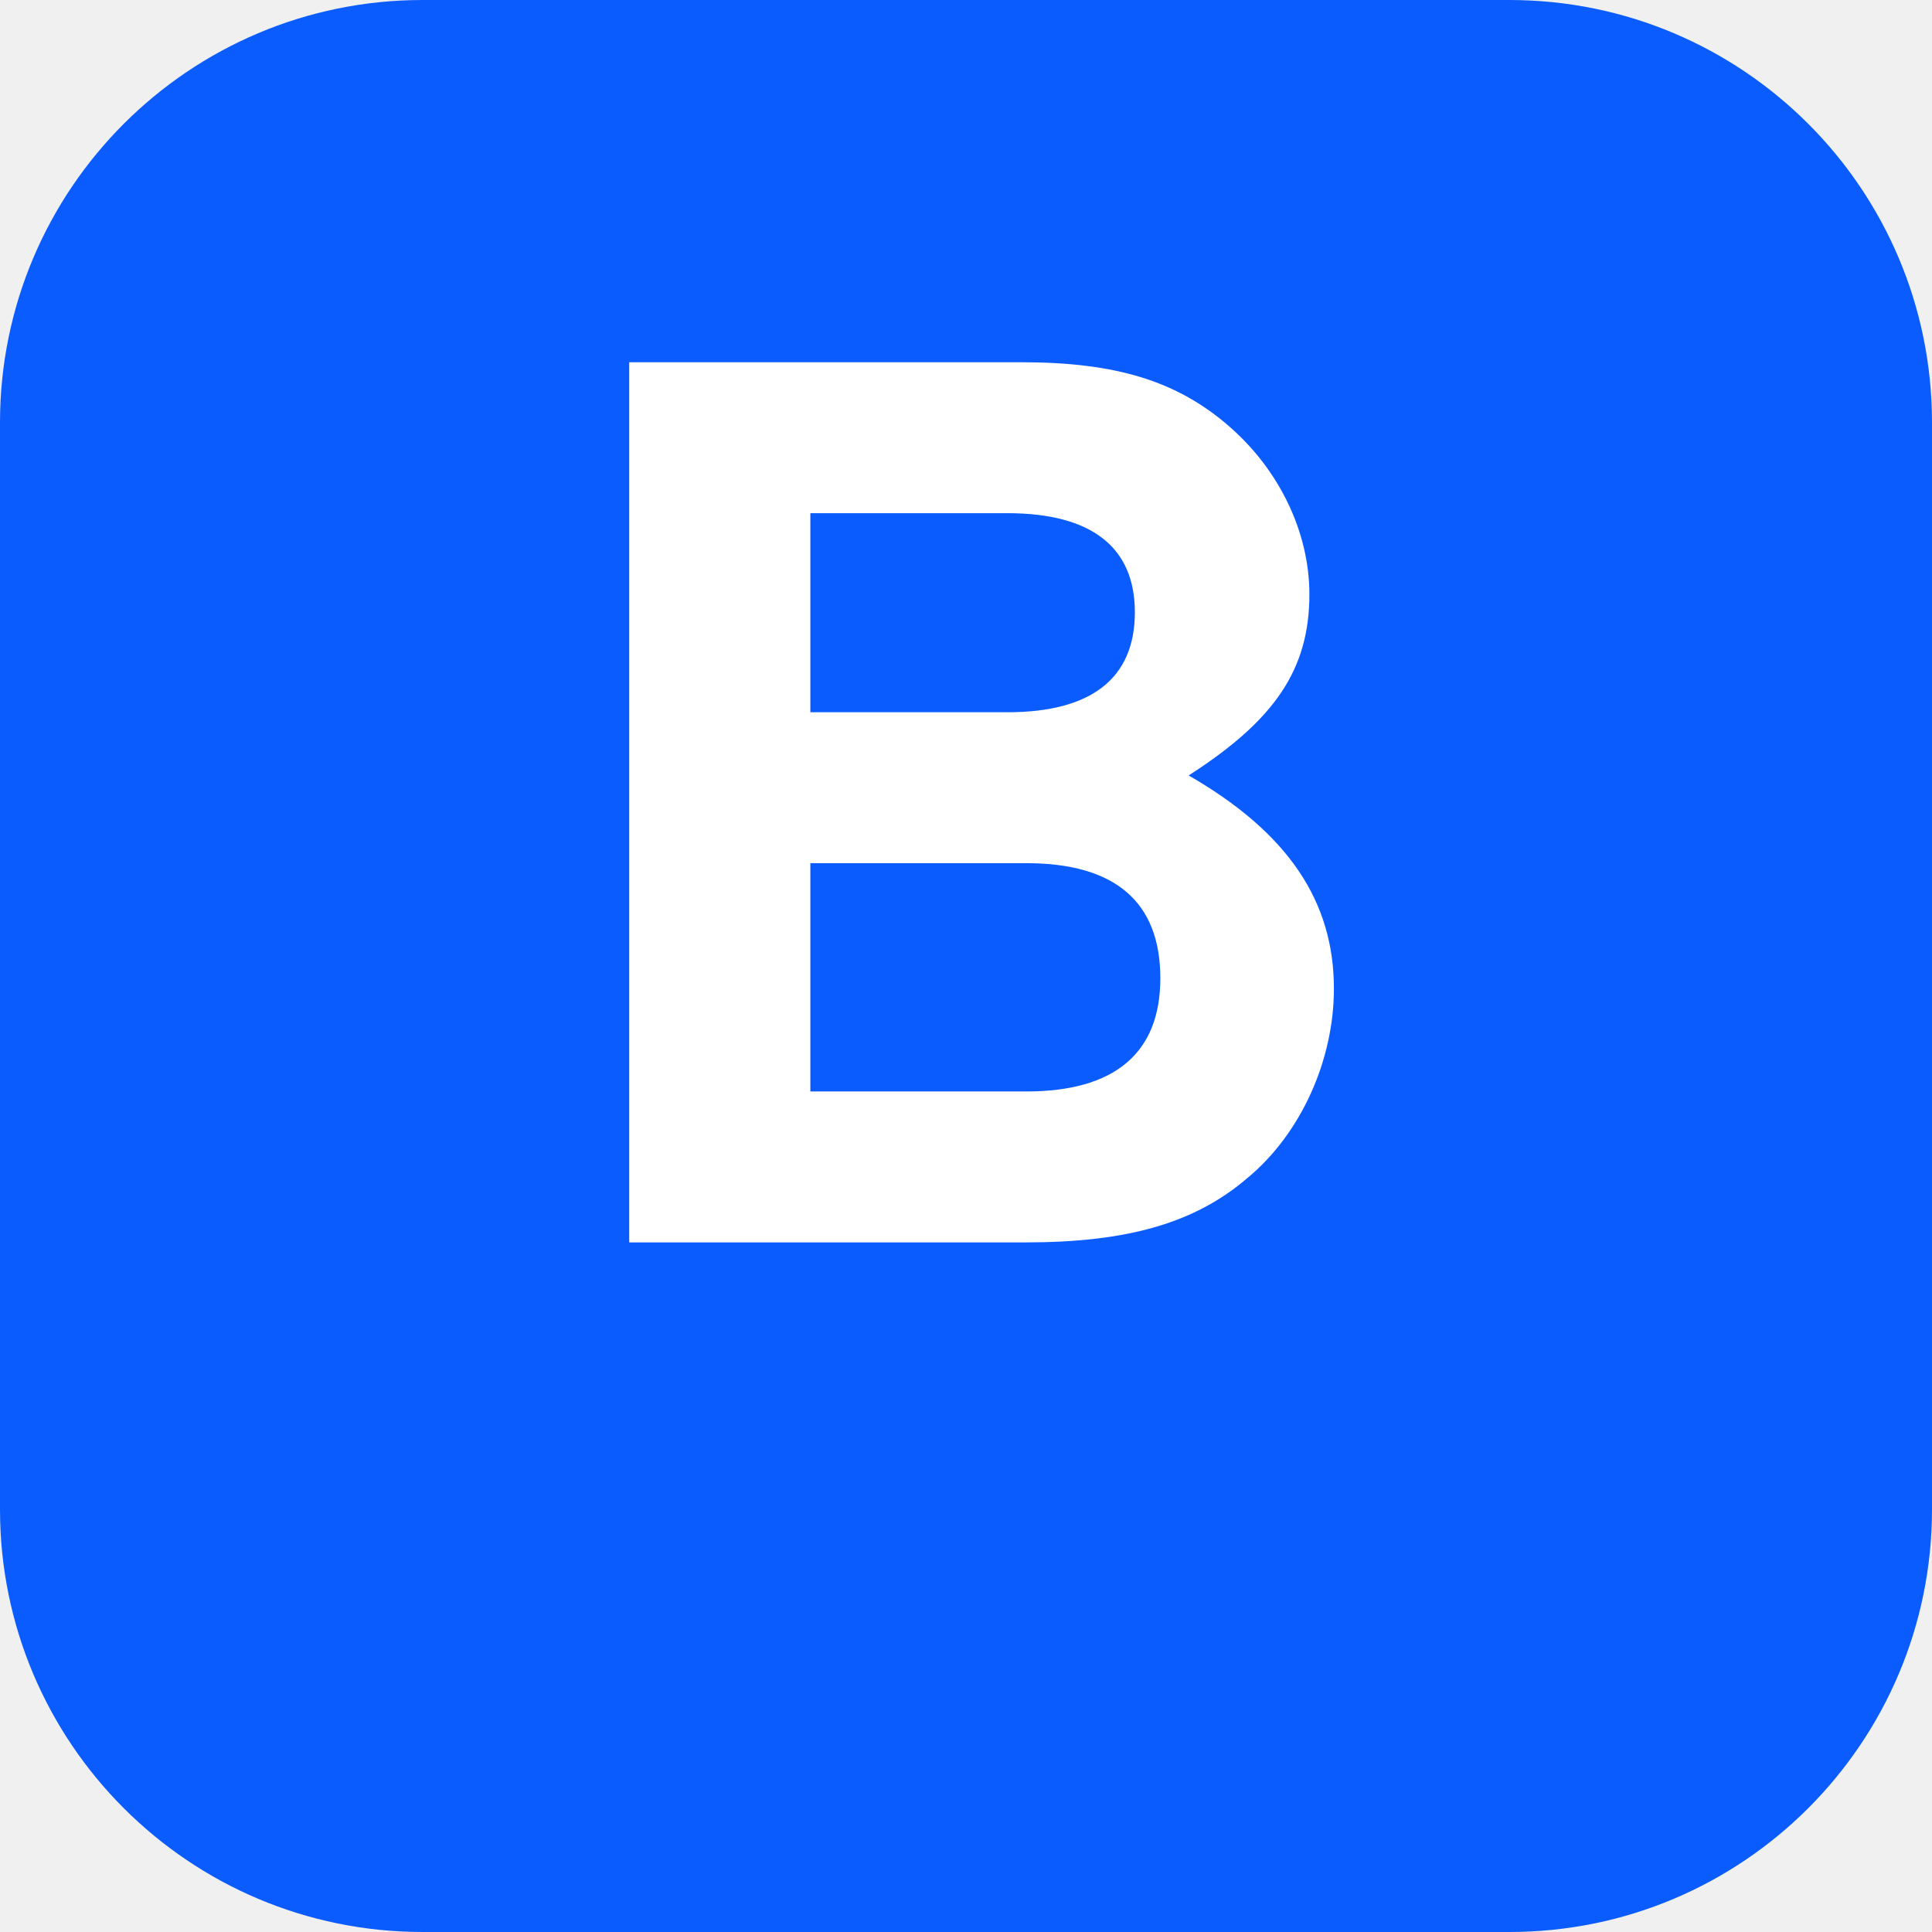
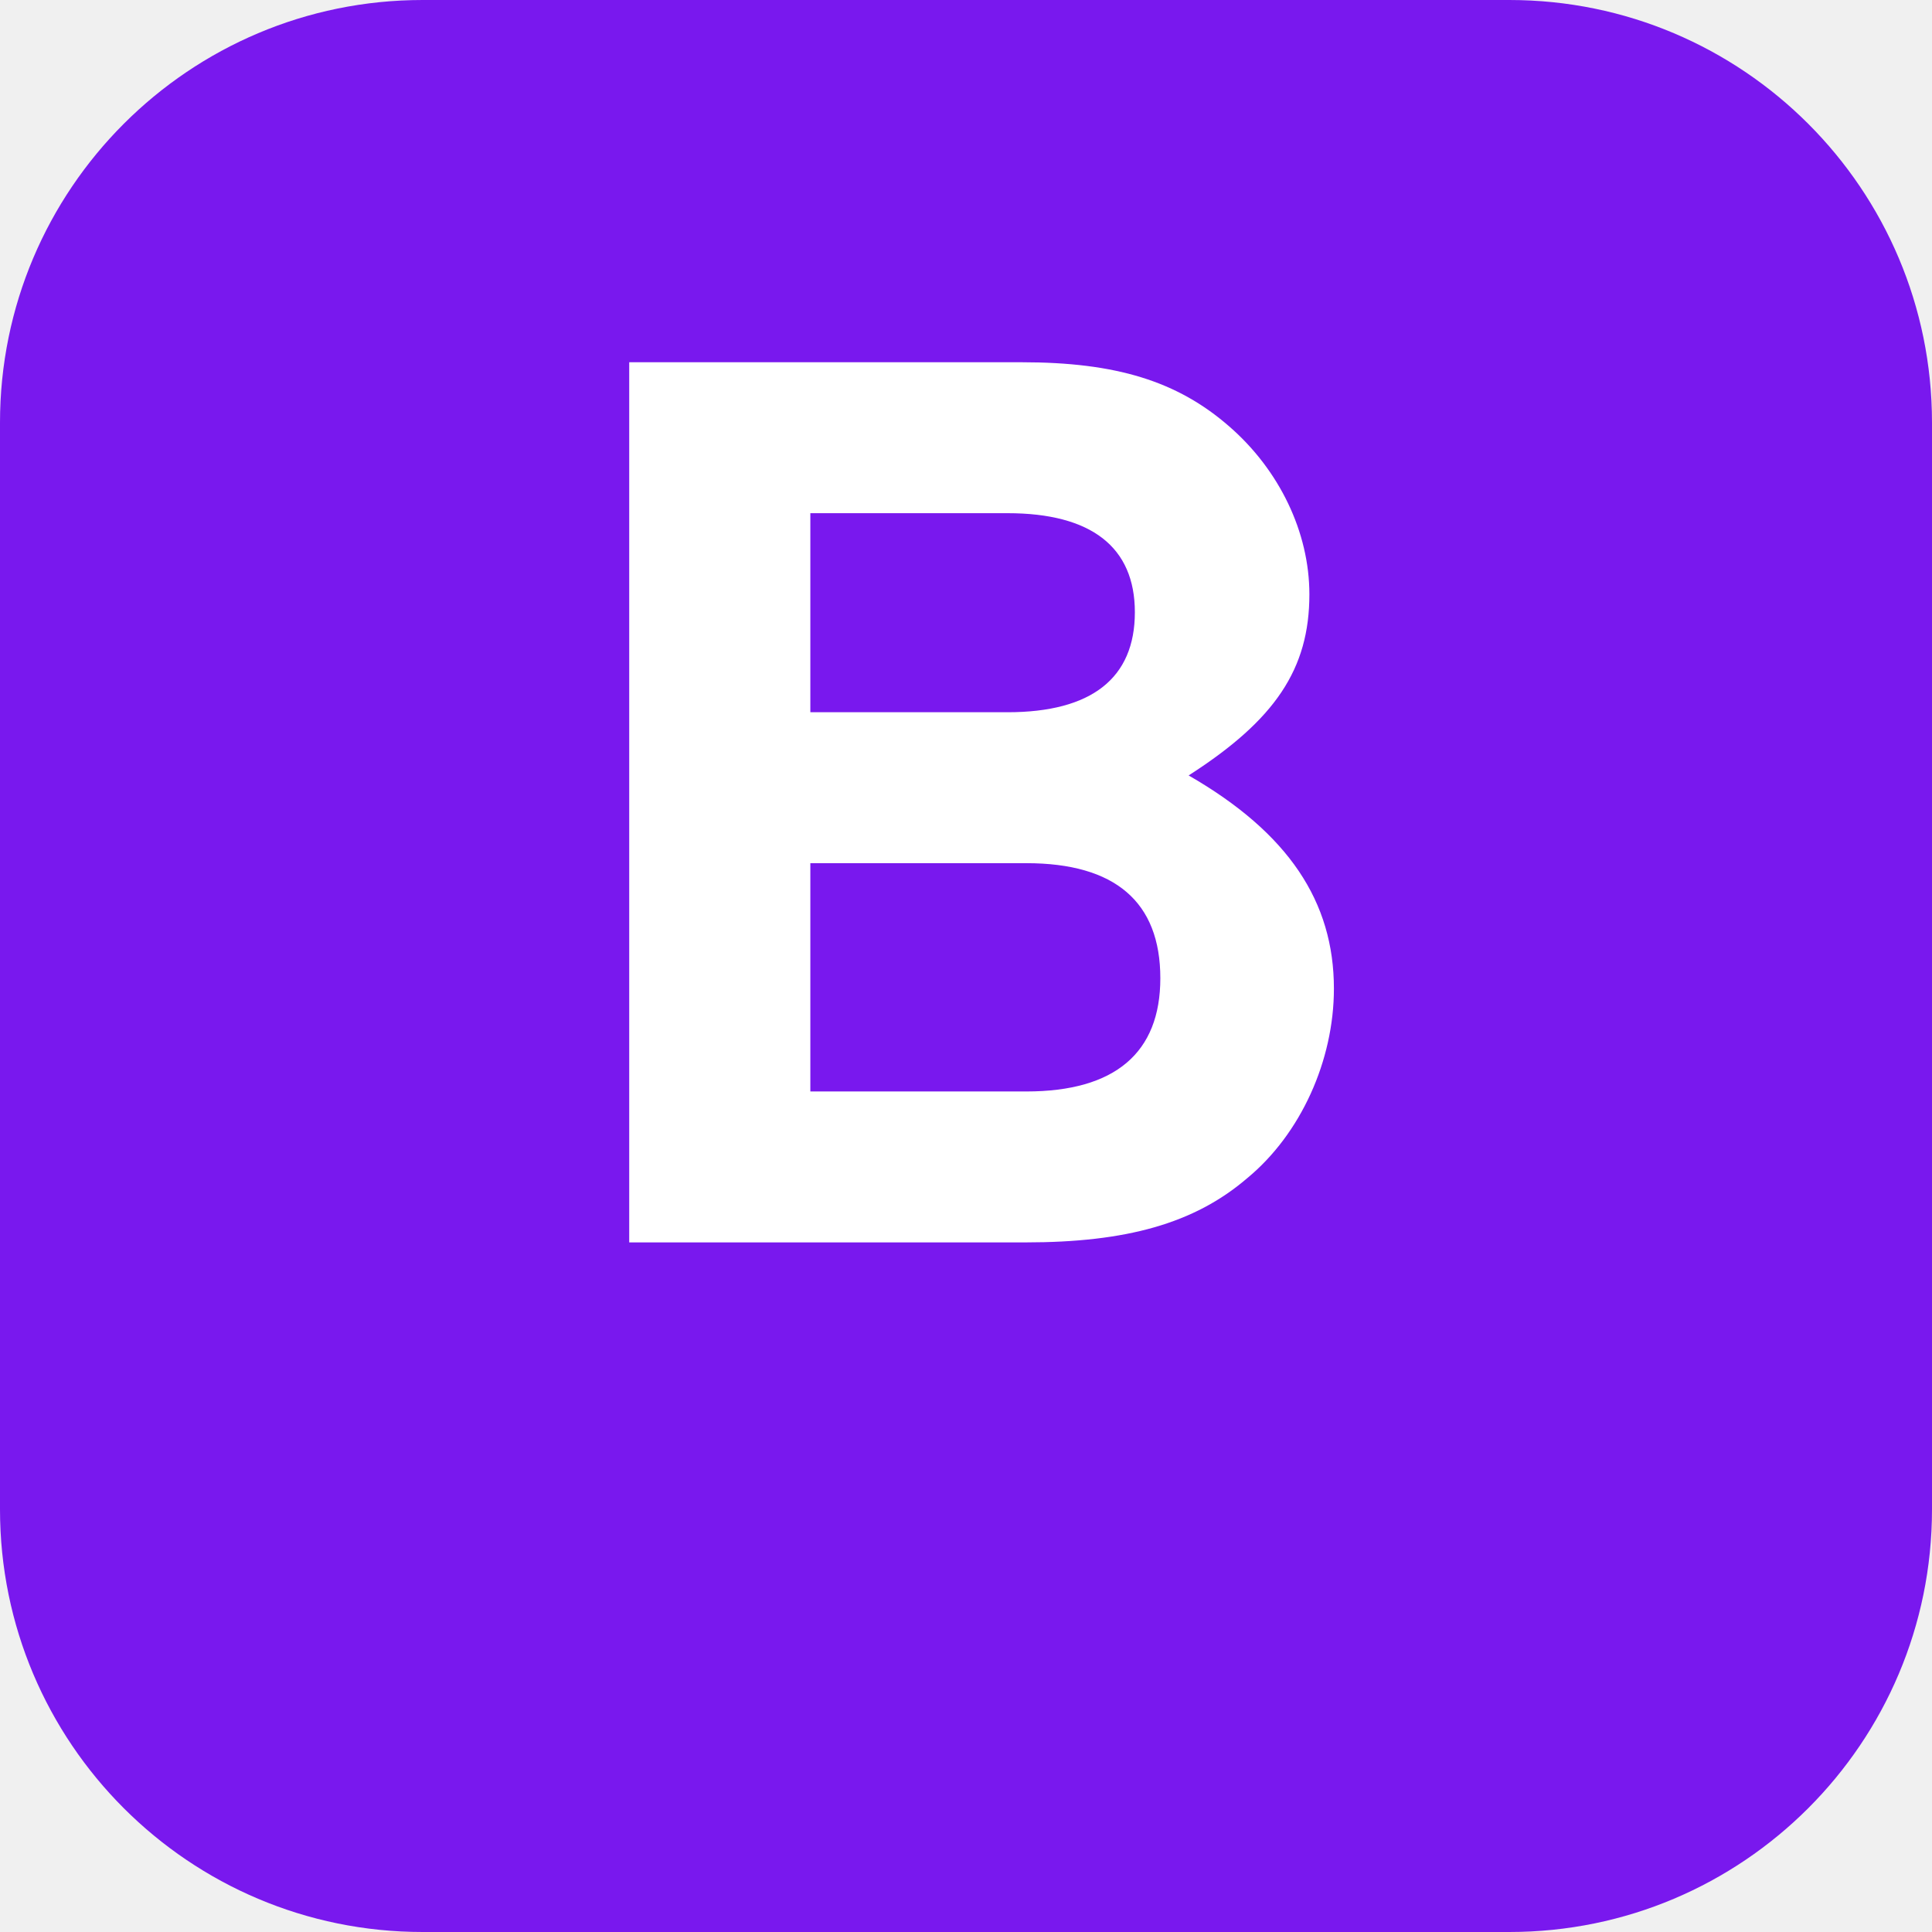
<svg xmlns="http://www.w3.org/2000/svg" viewBox="0 0 32 32" width="32" height="32">
-   <rect width="32" height="32" rx="7" fill="#0b5cff" />
+   <rect width="32" height="32" rx="7" fill="#7918ee" />
  <text x="16" y="16" fill="#ffffff" font-family="Helvetica, Arial, sans-serif" font-size="20" font-weight="700" text-anchor="middle" dominant-baseline="central">B</text>
</svg>
